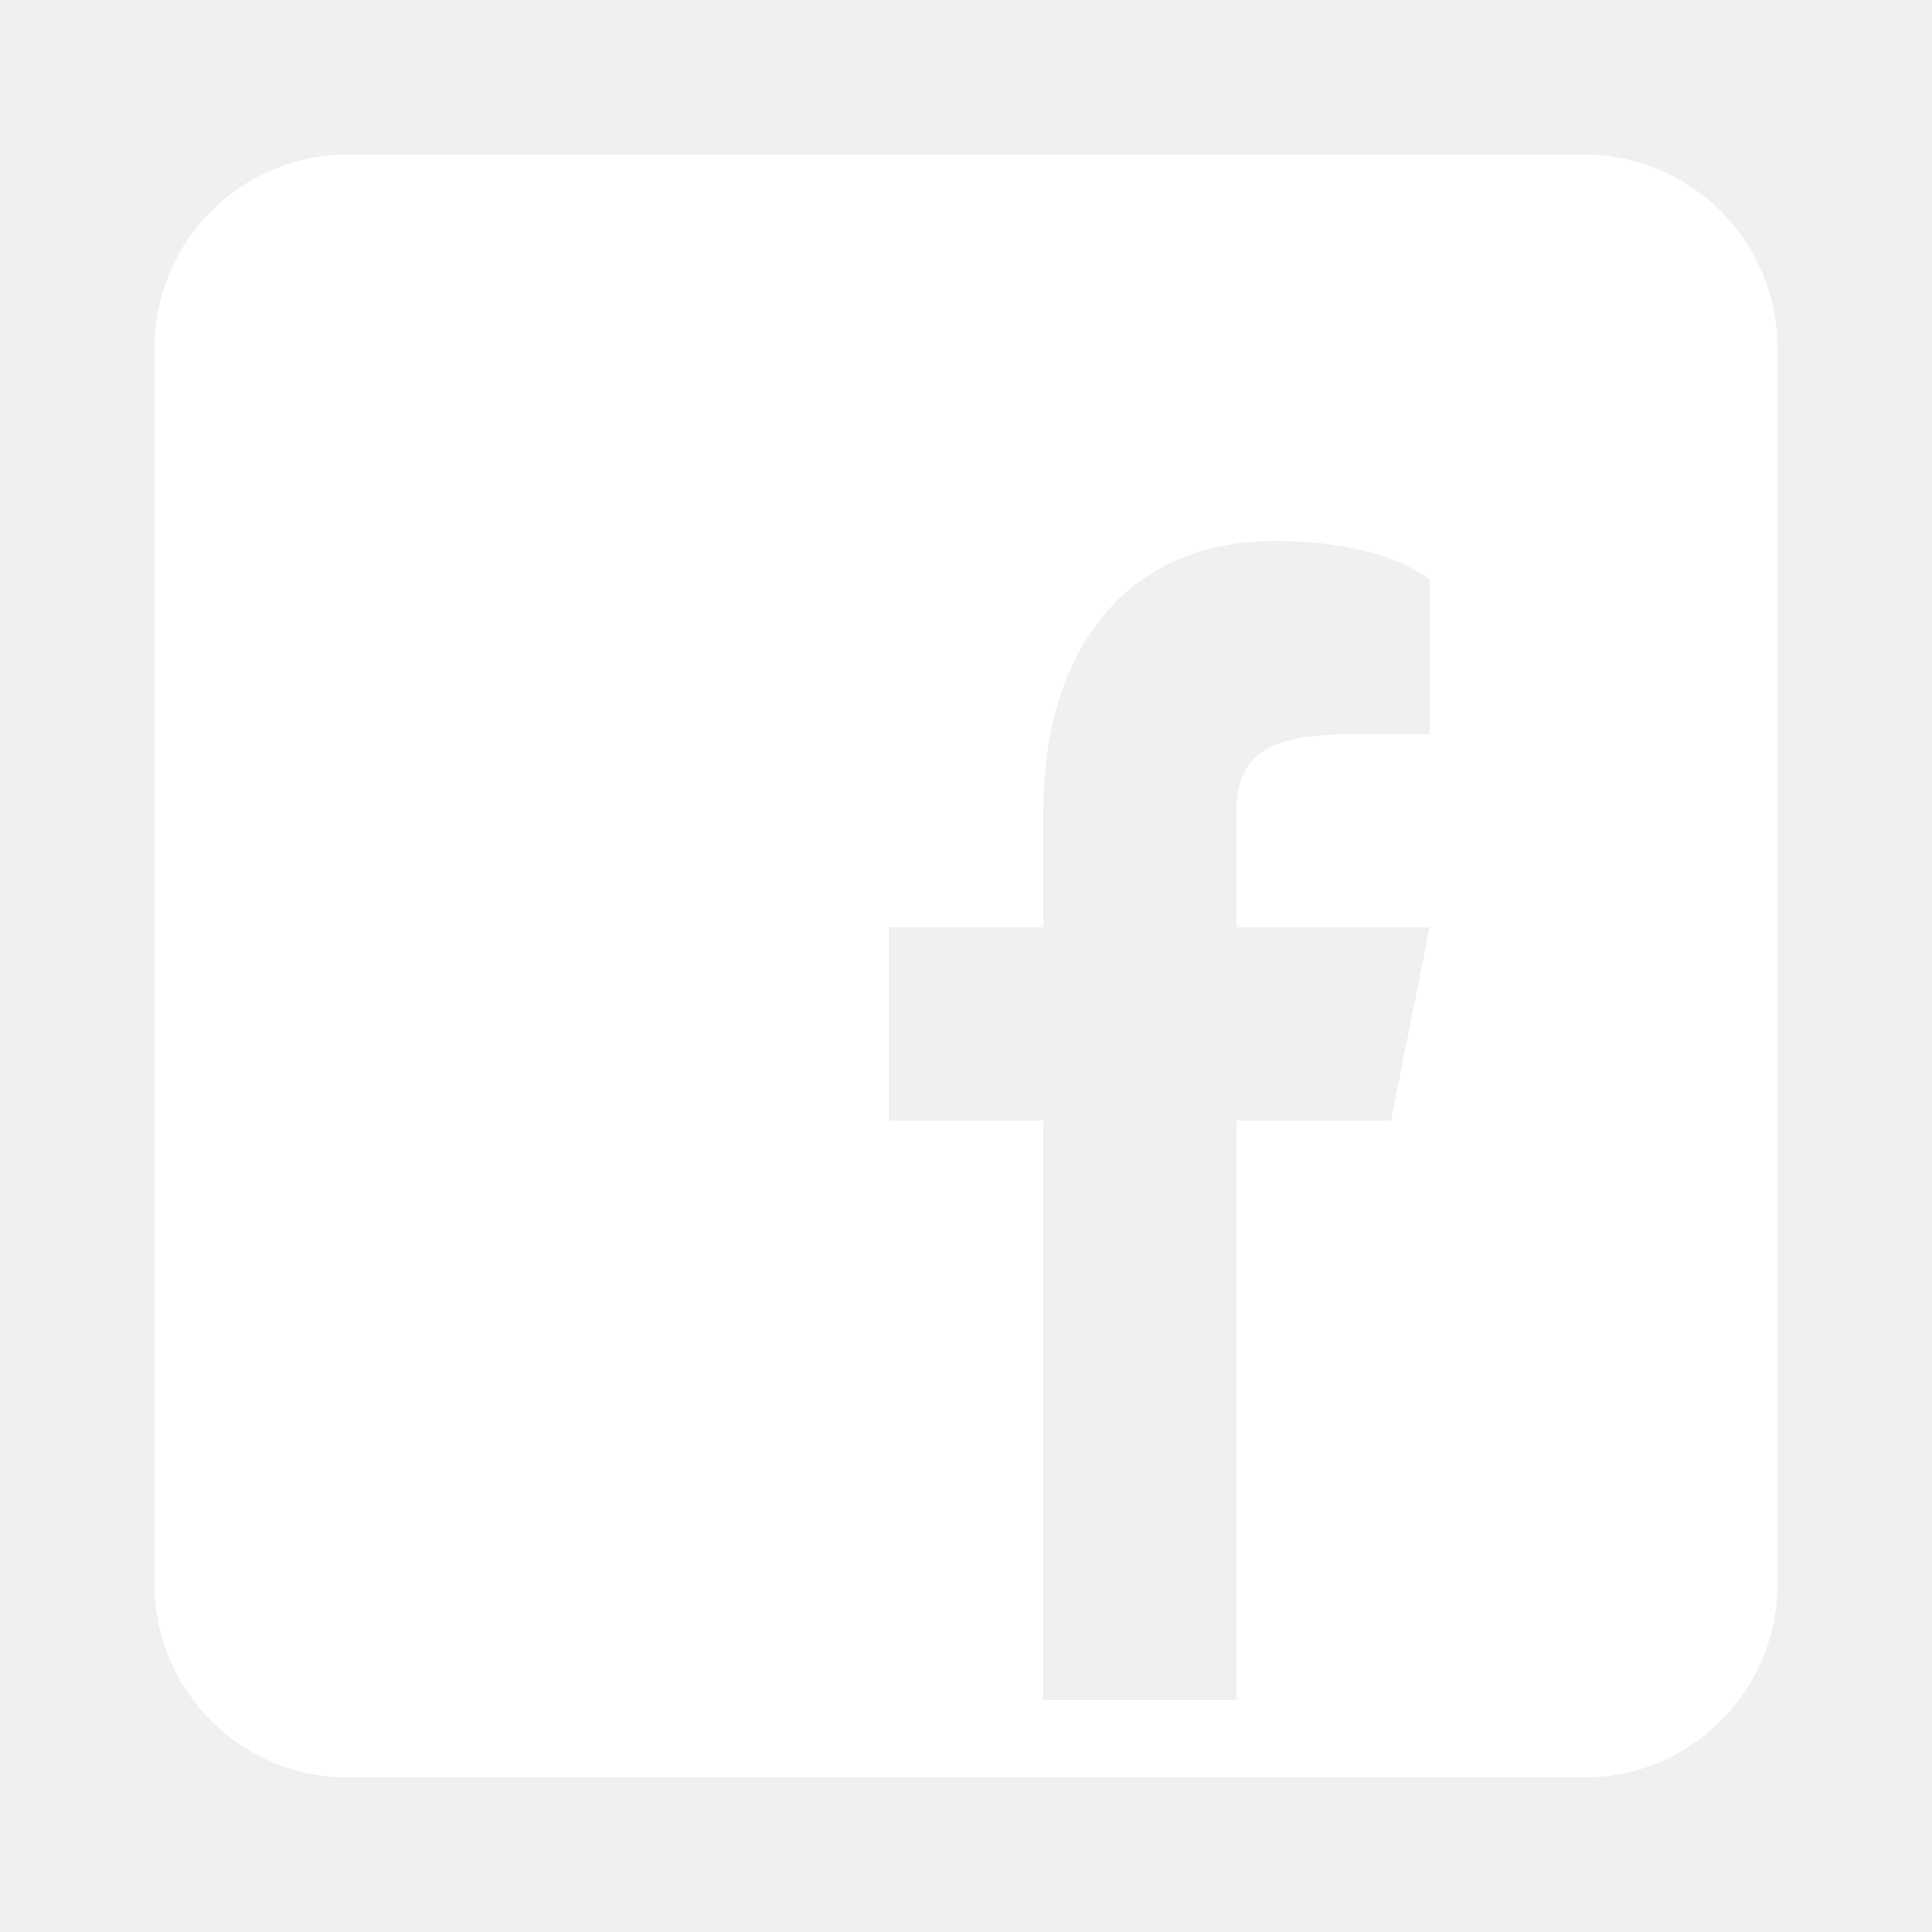
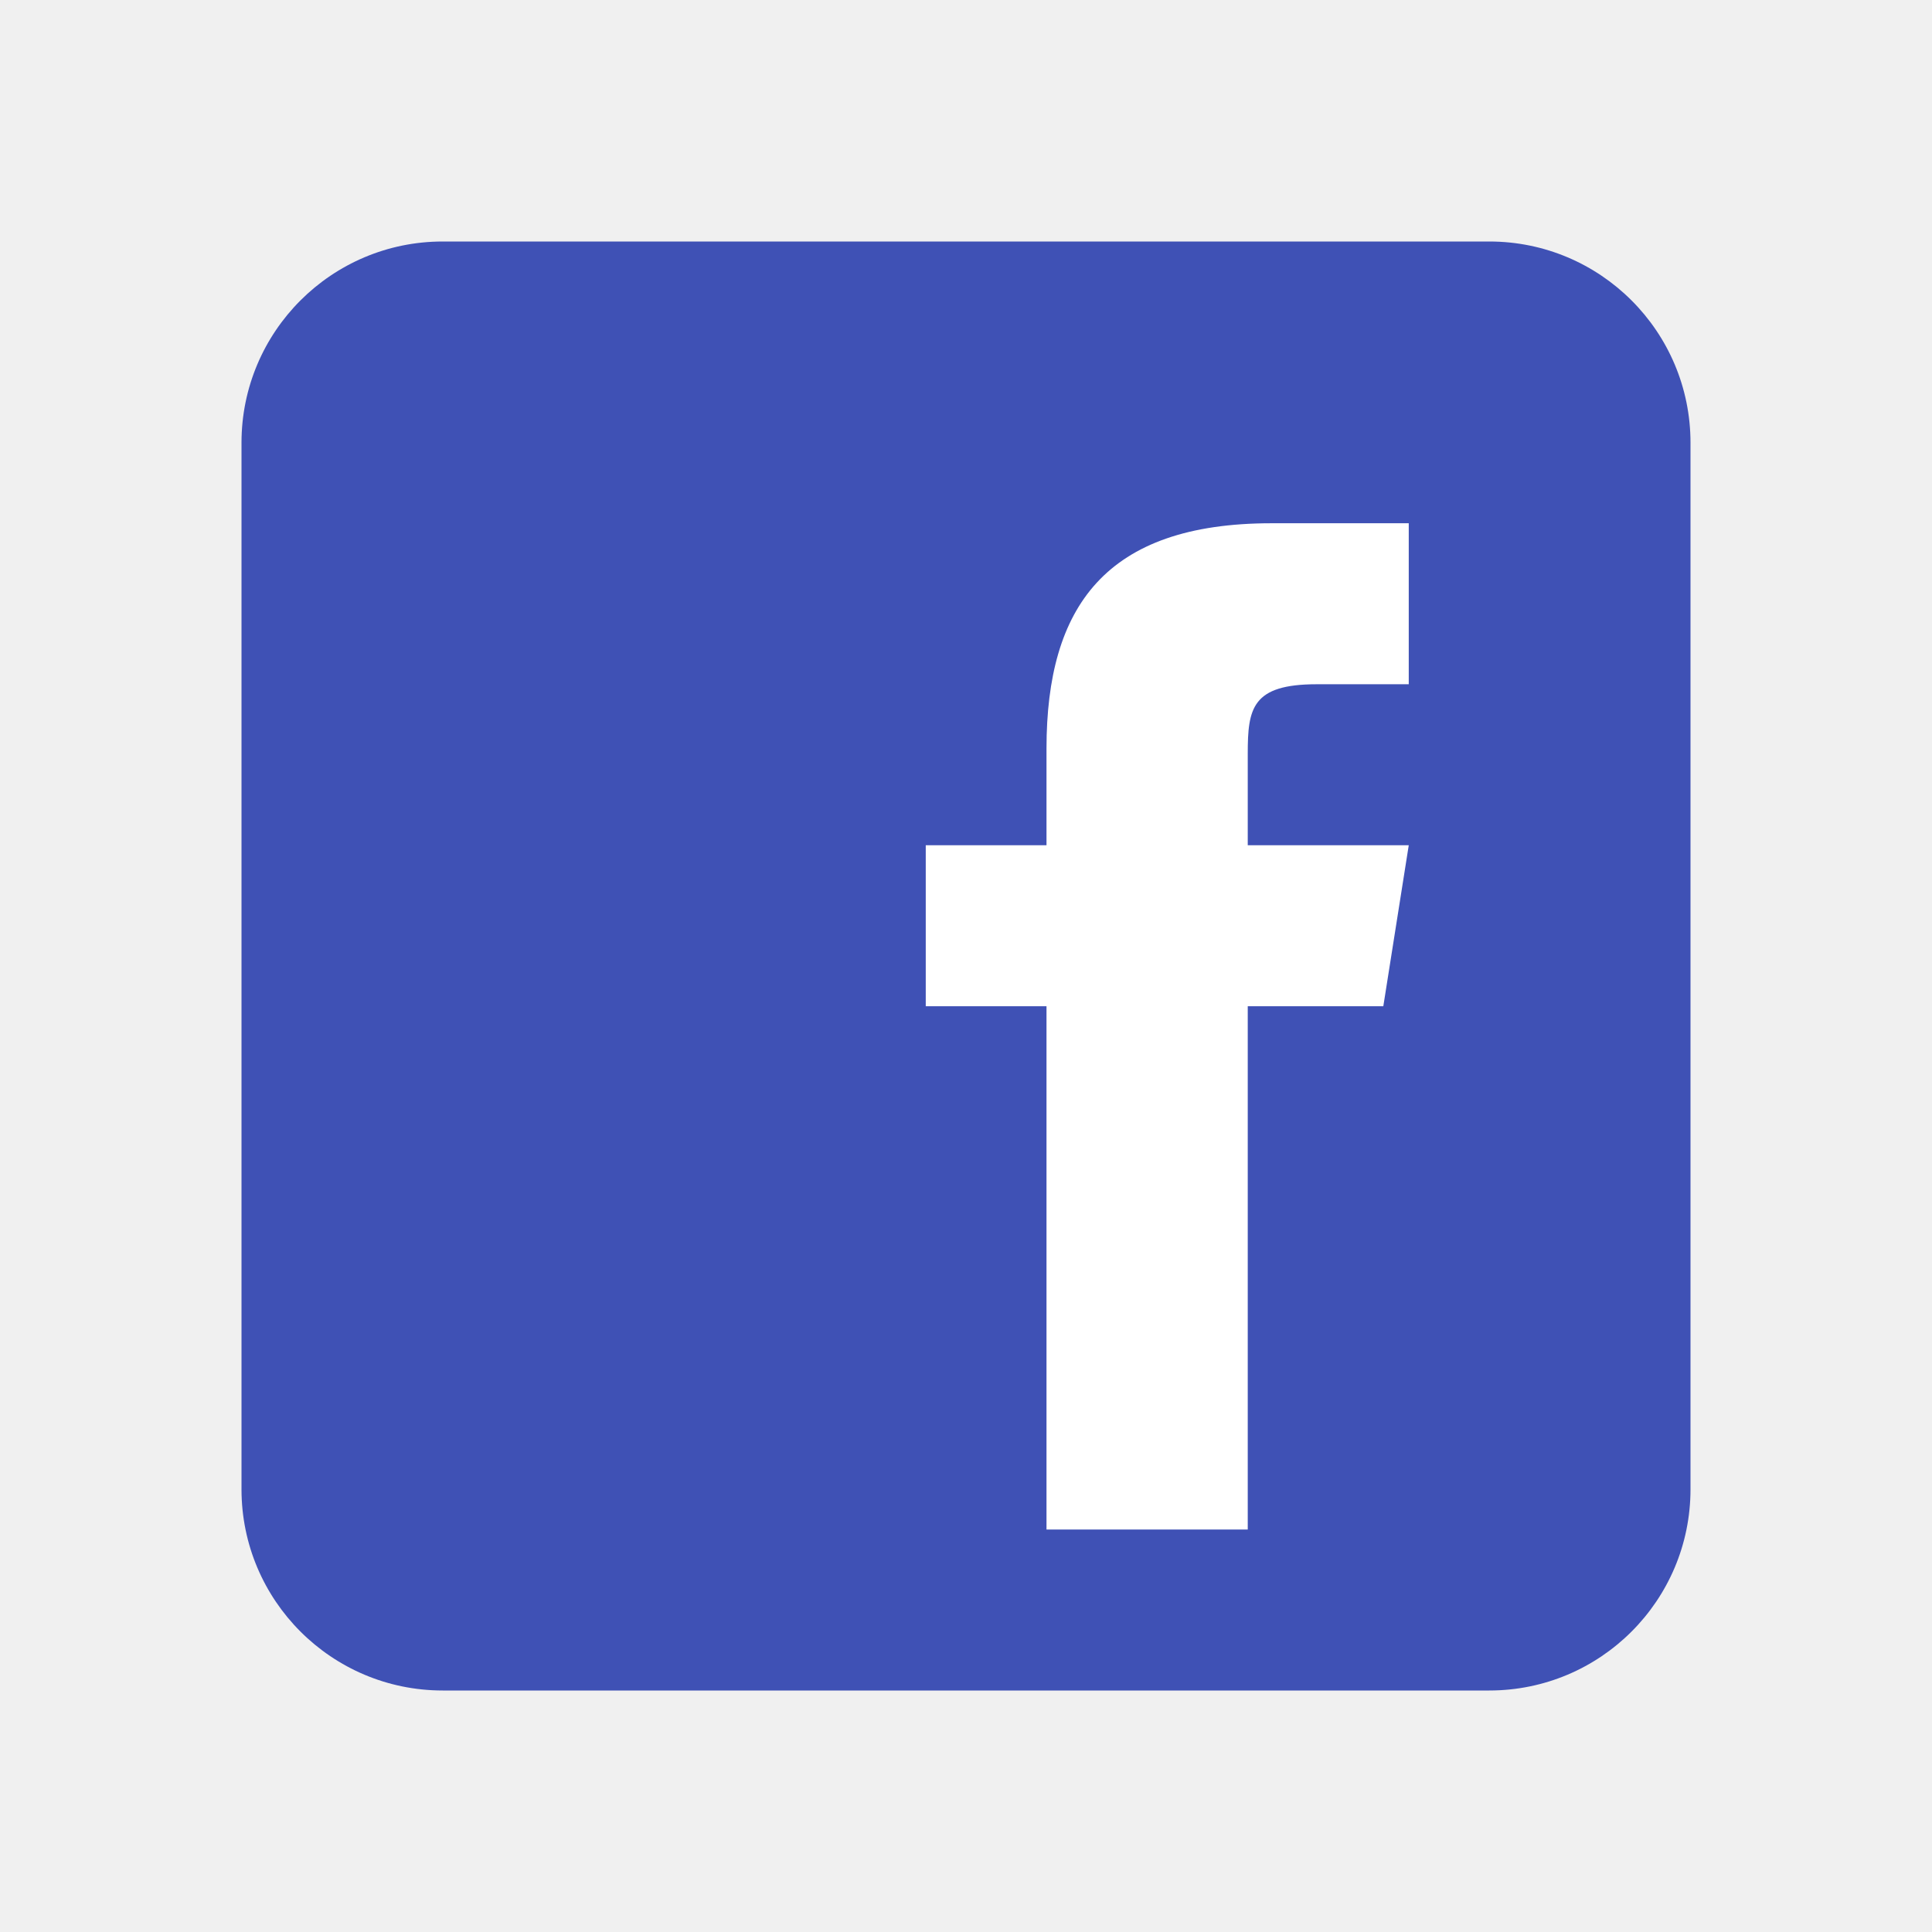
- <svg xmlns="http://www.w3.org/2000/svg" viewBox="0,0,256,256" width="50px" height="50px">
-   <g fill-opacity="0" fill="#dddddd" fill-rule="nonzero" stroke="none" stroke-width="1" stroke-linecap="butt" stroke-linejoin="miter" stroke-miterlimit="10" stroke-dasharray="" stroke-dashoffset="0" font-family="none" font-weight="none" font-size="none" text-anchor="none" style="mix-blend-mode: normal">
-     <path d="M0,256v-256h256v256z" id="bgRectangle" />
-   </g>
-   <g fill="#ffffff" fill-rule="nonzero" stroke="none" stroke-width="1" stroke-linecap="butt" stroke-linejoin="miter" stroke-miterlimit="10" stroke-dasharray="" stroke-dashoffset="0" font-family="none" font-weight="none" font-size="none" text-anchor="none" style="mix-blend-mode: normal">
-     <g transform="scale(5.12,5.12)">
-       <path d="M41,4h-32c-2.76,0 -5,2.24 -5,5v32c0,2.76 2.24,5 5,5h32c2.76,0 5,-2.24 5,-5v-32c0,-2.76 -2.24,-5 -5,-5zM37,19h-2c-2.14,0 -3,0.5 -3,2v3h5l-1,5h-4v15h-5v-15h-4v-5h4v-3c0,-4 2,-7 6,-7c2.9,0 4,1 4,1z" />
-     </g>
-   </g>
+ <svg xmlns="http://www.w3.org/2000/svg" viewBox="0 0 48 48" width="48px" height="48px">
+   <path fill="#3F51B5" d="M42,37c0,2.762-2.238,5-5,5H11c-2.761,0-5-2.238-5-5V11c0-2.762,2.239-5,5-5h26c2.762,0,5,2.238,5,5V37z" />
+   <path fill="#FFF" d="M34.368,25H31v13h-5V25h-3v-4h3v-2.41c0.002-3.508,1.459-5.59,5.592-5.59H35v4h-2.287C31.104,17,31,17.6,31,18.723V21h4L34.368,25z" />
</svg>
